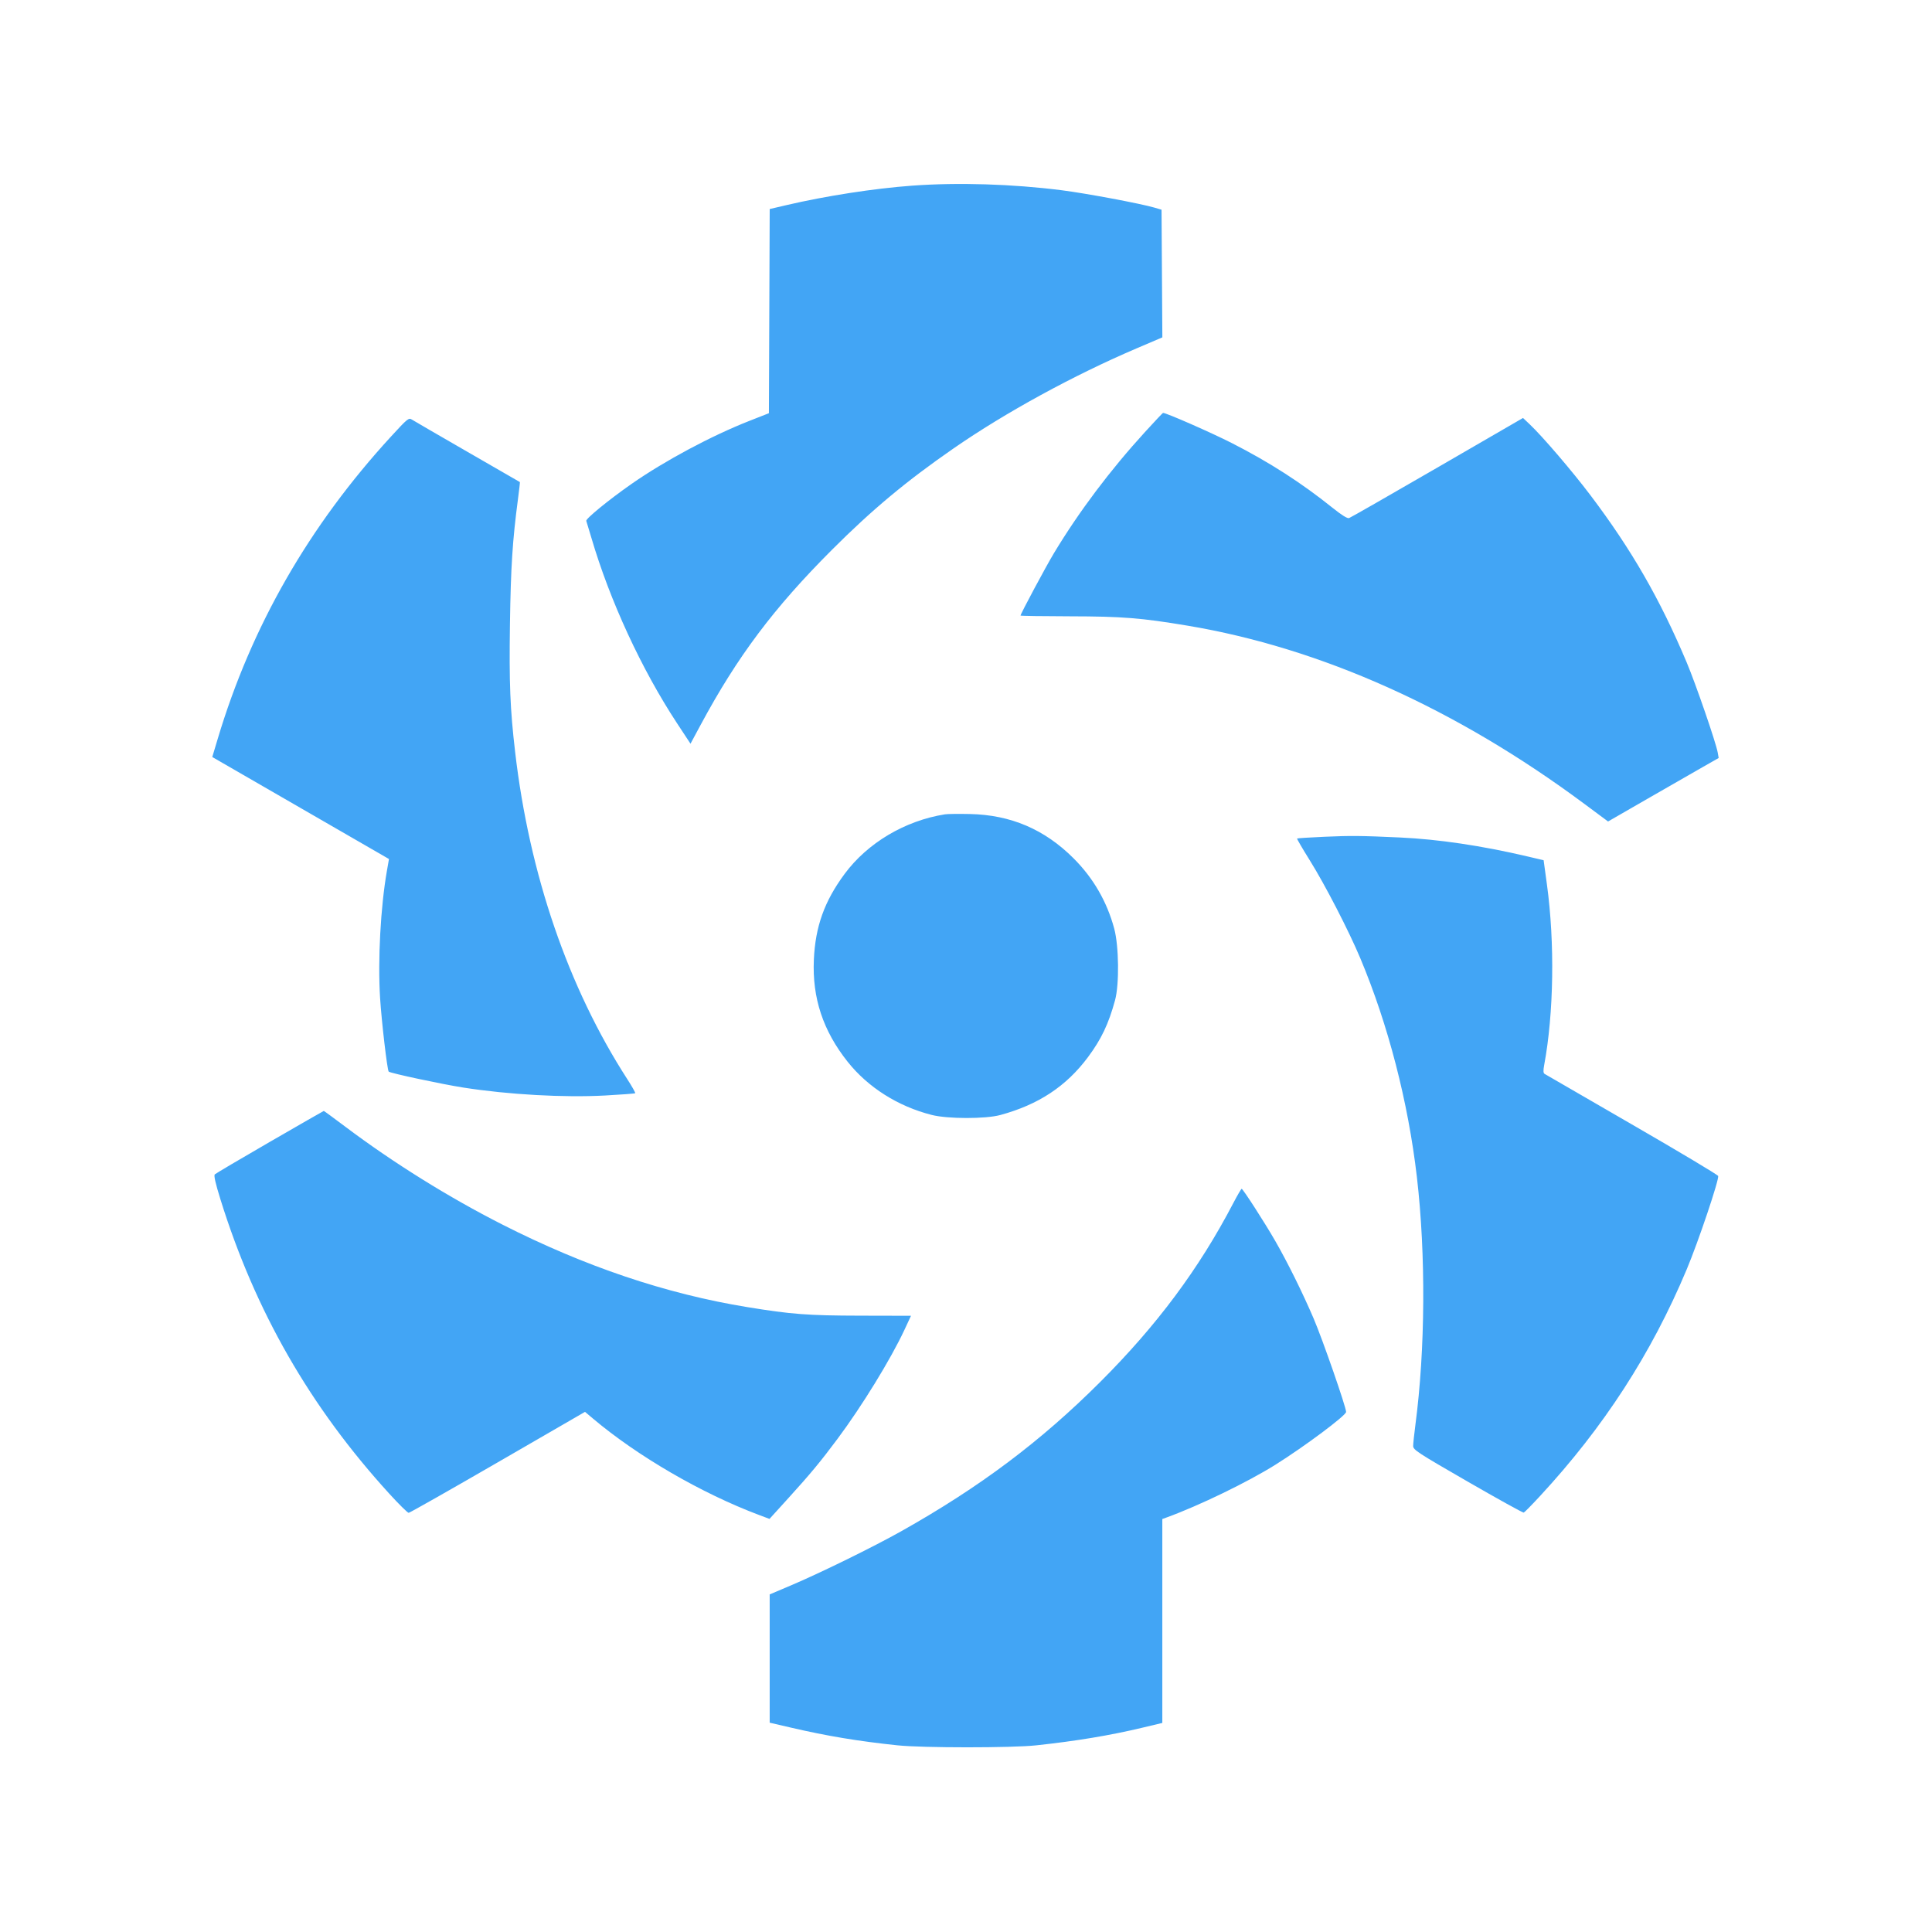
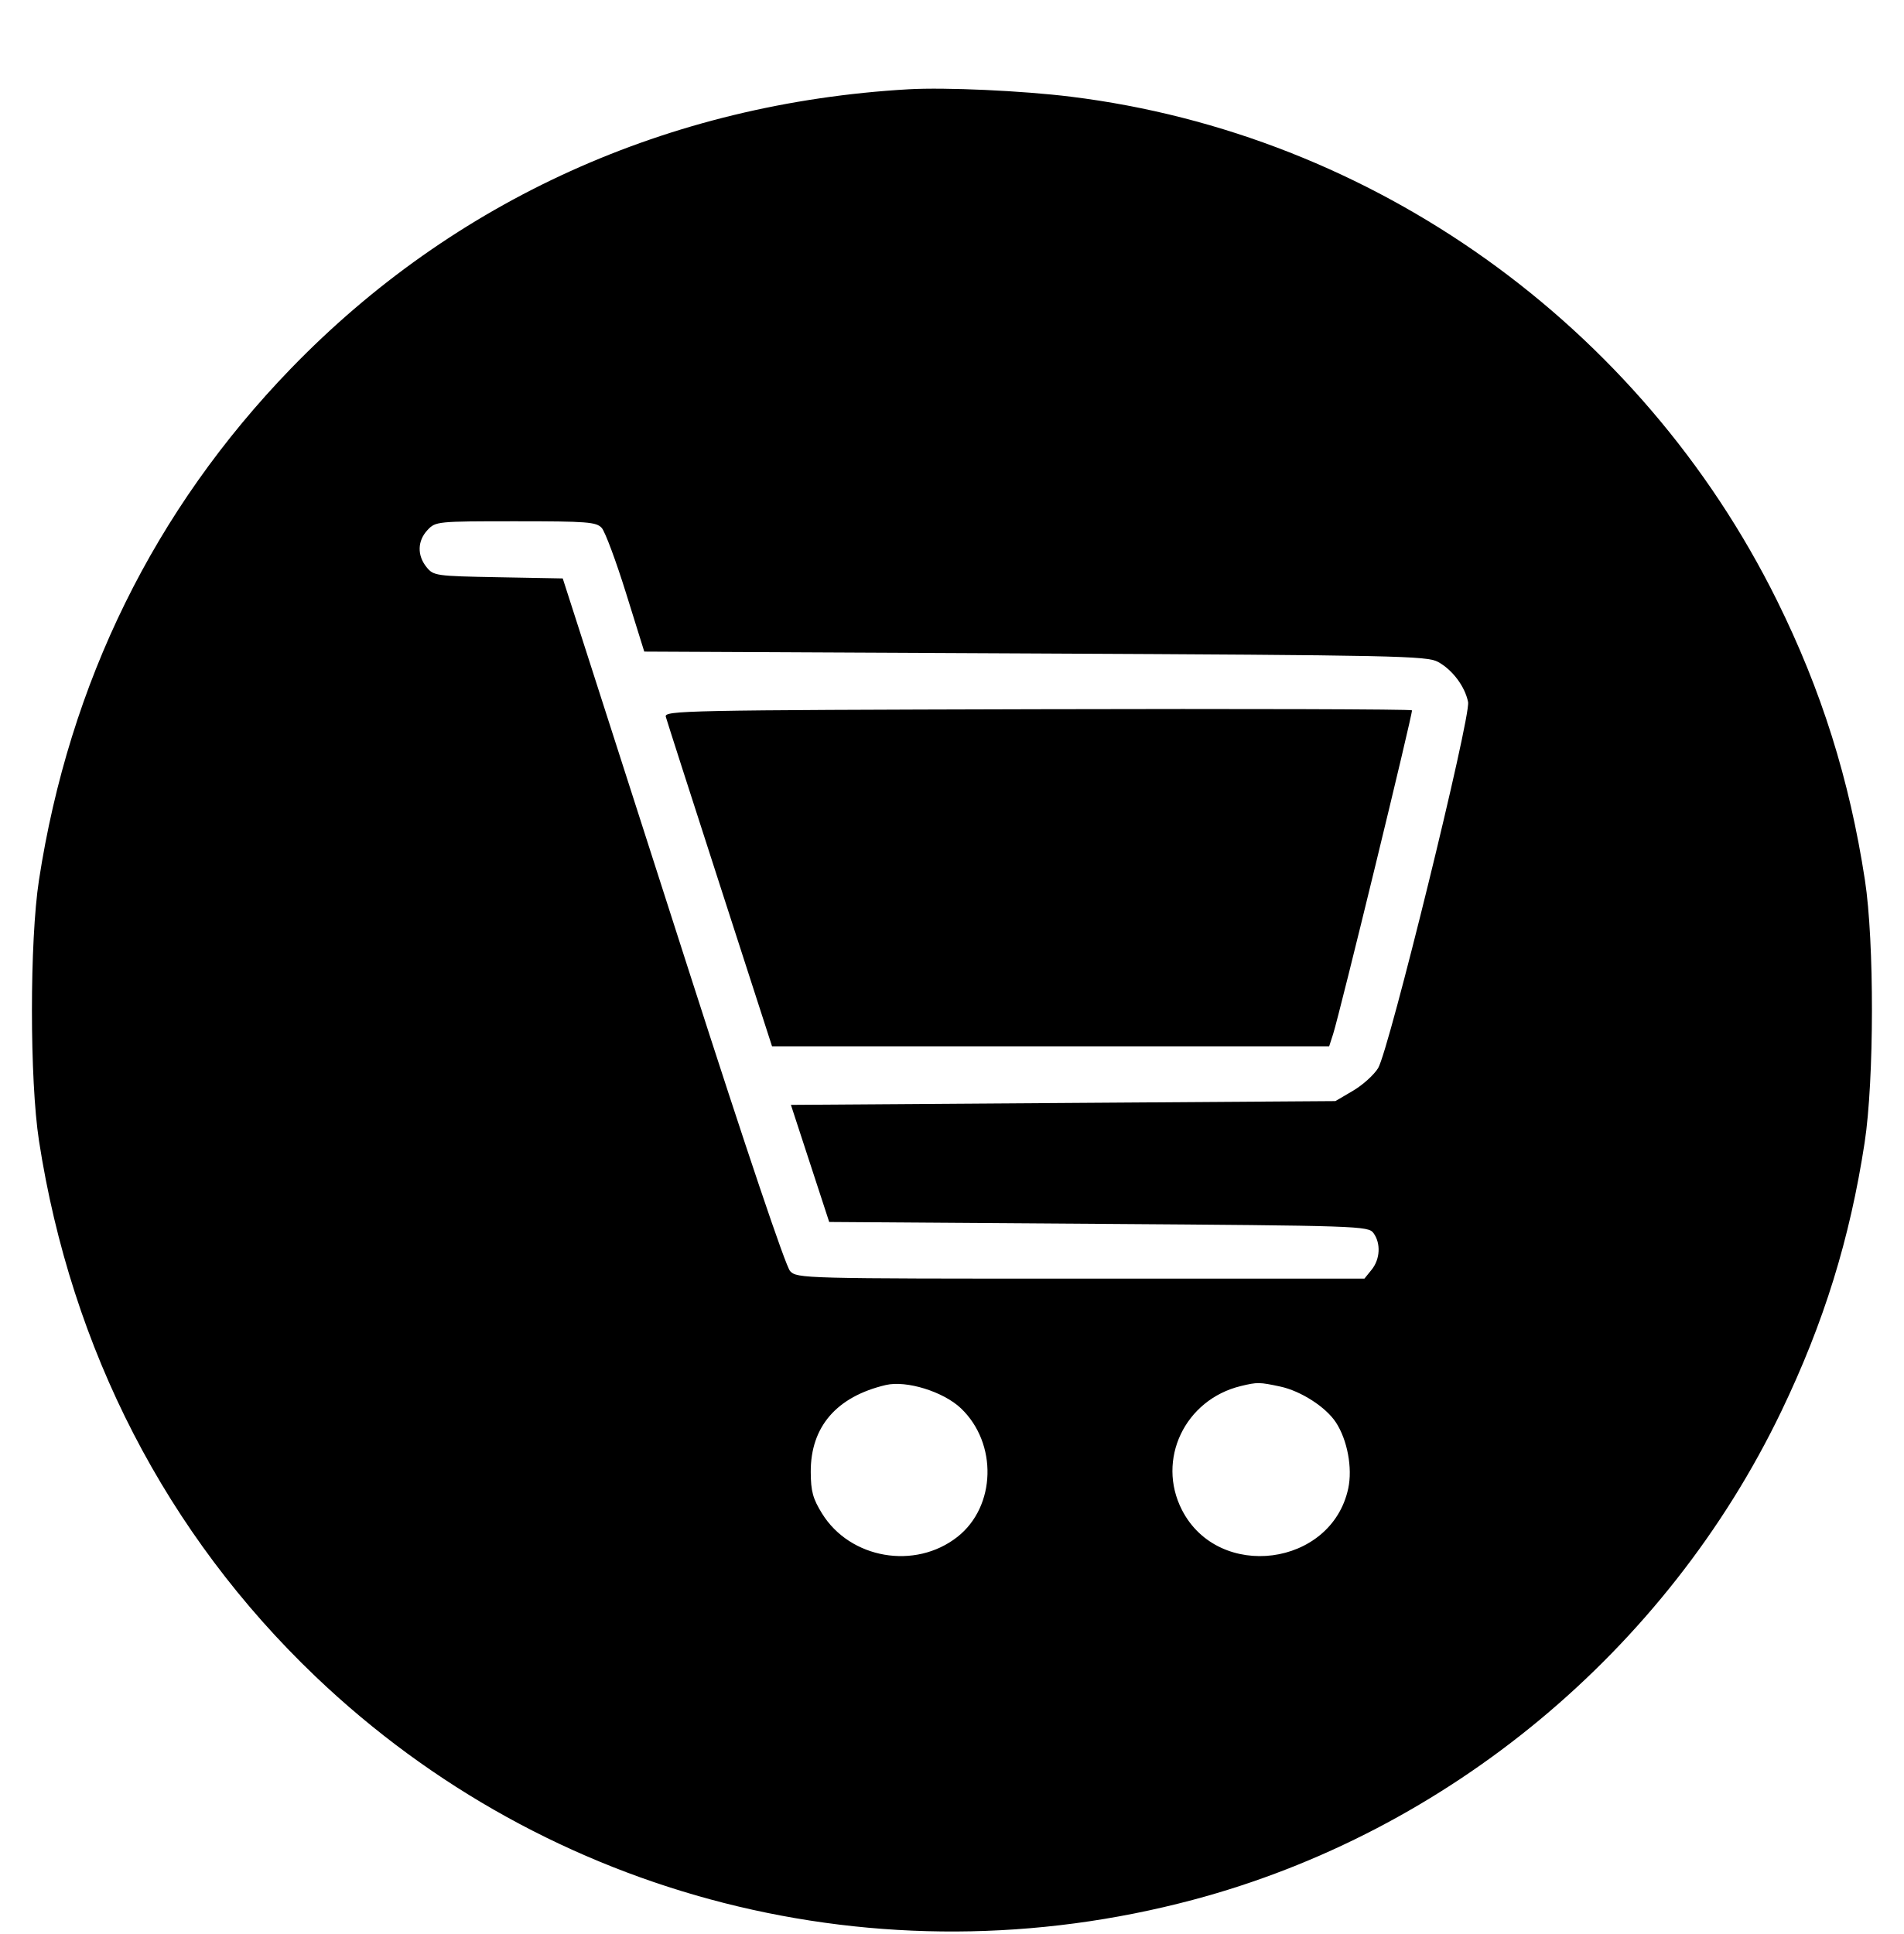
- <svg xmlns="http://www.w3.org/2000/svg" width="1240" height="1240">
-   <path d="M585.5 119.157c-24.392 1.775-55.454 6.582-80.743 12.495l-10.743 2.512-.257 65.522-.257 65.523-12.5 4.911c-24.453 9.608-54.301 25.574-75.692 40.488-14.402 10.041-29.52 22.393-29.025 23.713.243.648 1.692 5.443 3.22 10.655 11.868 40.48 32.267 84.639 55.173 119.442l8.503 12.917 6.683-12.417c23.502-43.672 46.807-74.722 84.066-112.002 25.738-25.754 47.825-44.173 78.072-65.109 33.386-23.108 77-46.934 117.761-64.332l16.261-6.94-.261-40.974-.261-40.973-4.5-1.319c-8.958-2.625-43.862-9.169-59.5-11.155-31.749-4.032-66.513-5.102-96-2.957M734.906 277.25c-22.472 24.627-42.334 51.05-58.443 77.75-5.099 8.45-21.464 39.014-21.462 40.083 0 .229 14.287.445 31.75.479 33.627.065 45.612 1.017 75.303 5.978 85.759 14.331 172.63 53.33 254.813 114.394l15.221 11.31 25.706-14.808c14.138-8.144 30.112-17.312 35.497-20.372l9.79-5.564-.61-3.5c-1.096-6.29-14.149-44.185-19.977-58-17.139-40.622-35.248-72.077-61.599-107-11.686-15.488-30.818-37.844-39.039-45.62l-4.356-4.119-55 31.858c-30.25 17.522-55.747 32.106-56.66 32.408-1.079.358-4.75-1.93-10.5-6.543-20.084-16.116-40.545-29.274-64.607-41.547C777.601 277.739 748.585 265 746.461 265c-.207 0-5.407 5.512-11.555 12.25m-483.911 2.889c-52.729 57.452-89.592 121.745-111.254 194.044l-3.501 11.683 56.707 32.735 56.706 32.734-1.326 7.583c-4.069 23.272-5.894 57.248-4.381 81.582.926 14.898 4.591 46.254 5.526 47.28.898.986 34.289 8.122 48.028 10.264 28.958 4.515 64.488 6.499 90.867 5.074 10.377-.56 19.07-1.222 19.319-1.471.248-.248-2.035-4.306-5.074-9.017-37.96-58.843-62.879-131.564-72.005-210.13-3.219-27.711-3.869-43.866-3.307-82.149.534-36.338 1.631-53.441 5.12-79.832.798-6.039 1.368-11.04 1.266-11.112-.102-.073-15.261-8.815-33.686-19.427-18.425-10.613-34.464-19.919-35.642-20.682-2.027-1.312-2.739-.735-13.363 10.841M606.5 522.653c-25.669 4.073-49.712 18.357-64.437 38.283-12.956 17.531-18.769 33.768-19.713 55.064-1.087 24.502 5.901 45.6 21.676 65.452 13.091 16.473 32.315 28.634 53.974 34.141 10.222 2.599 34.507 2.629 44 .054 24.469-6.637 42.328-18.418 56.253-37.107 8.576-11.511 13.261-21.347 17.403-36.54 2.782-10.202 2.502-34.762-.523-46-4.654-17.286-13.403-32.422-26.057-45.076-18.639-18.639-40.322-27.911-66.576-28.47-7.15-.152-14.35-.062-16 .199m243.676 14.396c-9.529.421-17.487.928-17.685 1.126-.198.198 3.43 6.427 8.061 13.843 9.872 15.805 25.076 45.255 32.515 62.982 17.89 42.628 30.726 92.267 36.33 140.5 5.776 49.707 5.41 110.661-.955 158.936-.793 6.015-1.442 12.144-1.442 13.62 0 2.476 2.712 4.248 35.027 22.888 19.264 11.113 35.44 20.059 35.946 19.88.506-.178 5.205-4.957 10.444-10.619 40.968-44.285 71.417-91.321 94.113-145.385 7.518-17.906 21.003-57.989 20.208-60.062-.302-.785-25.229-15.681-55.393-33.103-30.165-17.421-55.37-32.011-56.011-32.422-.843-.54-.908-2.132-.233-5.74 6.158-32.924 6.854-78.418 1.771-115.688l-2.141-15.695-10.616-2.49c-29.261-6.862-56.983-10.974-81.615-12.105-25.026-1.149-31.483-1.212-48.324-.466M173.193 732.877c-18.869 10.91-34.771 20.301-35.338 20.868-.708.708.416 5.685 3.59 15.893 22.372 71.955 57.534 133.26 108.468 189.112 6.144 6.737 11.715 12.235 12.379 12.217.665-.019 26.402-14.607 57.195-32.419l55.987-32.386 5.013 4.231c28.719 24.239 69.849 48.122 106.705 61.961l6.691 2.512 11.972-13.183c14.282-15.727 20.74-23.512 31.675-38.183 15.78-21.171 34.174-51.134 42.972-70l4.197-9-32.6-.072c-33.662-.073-44.236-.877-72.599-5.517-52.086-8.52-104.017-26.026-157-52.926-34.47-17.5-69.941-39.589-100.682-62.699-7.525-5.657-13.825-10.277-14-10.266-.175.011-15.756 8.946-34.625 19.857M791.52 772.25c-22.058 42.207-48.977 78.371-85.449 114.795-38.124 38.072-77.236 67.416-127.546 95.69-17.969 10.099-51.743 26.686-70.775 34.76l-13.75 5.834v82.327l13.75 3.194c23.233 5.395 43.059 8.689 68.25 11.336 16.09 1.691 73.361 1.705 89 .021 25.772-2.774 47.439-6.375 68.25-11.344l12.75-3.045V974.95l2.75-1.001c20.982-7.643 52.157-22.755 69.847-33.859 18.882-11.852 45.274-31.559 45.357-33.868.102-2.831-15.119-46.644-20.841-59.99-7.171-16.726-16.651-35.878-24.655-49.808-6.712-11.68-20.708-33.401-21.531-33.415-.315-.005-2.748 4.154-5.407 9.241" fill="#42a5f5" fill-rule="evenodd" />
+ <svg xmlns="http://www.w3.org/2000/svg" width="504" height="512">
+   <path d="M240.5 23.637c-63.535 3.649-120.406 29.377-163.549 73.989C40.887 134.919 18.369 180.662 10.313 233c-2.479 16.104-2.476 52.936.006 69 8.548 55.322 33.759 104.176 73.186 141.818 61.768 58.974 149.246 81.245 232.288 59.139 67.486-17.966 125.291-65.968 155.747-129.334 11.274-23.458 18.133-45.582 22.05-71.123 2.545-16.599 2.588-53.183.081-69.5-4.109-26.745-11.498-50.236-23.292-74.047-36.161-73.009-106.855-123.454-186.88-133.351-12.882-1.594-33.254-2.524-42.999-1.965M113.174 140.314c-2.683 2.856-2.786 6.707-.264 9.825 1.851 2.289 2.427 2.371 18.982 2.677l17.073.315 4.403 13.685c2.422 7.526 15.535 48.334 29.139 90.684 15.09 46.976 25.478 77.78 26.641 79 1.874 1.965 3.21 2 76.968 2h75.061l1.911-2.361c2.261-2.792 2.474-6.988.493-9.698-1.376-1.882-3.599-1.956-72.75-2.441l-71.331-.5-5.068-15.5-5.067-15.5 72.067-.5 72.068-.5 4.663-2.741c2.565-1.508 5.556-4.208 6.647-6 2.884-4.737 24.583-93.046 23.811-96.906-.823-4.113-4.128-8.527-7.95-10.618-2.934-1.606-10.892-1.772-106.649-2.235l-103.478-.5-4.826-15.481c-2.654-8.515-5.547-16.277-6.427-17.25-1.435-1.586-3.792-1.769-22.772-1.769-20.836 0-21.205.037-23.345 2.314m161.461 47.441c-93.497.241-98.84.35-98.389 2 .262.96 6.696 20.983 14.299 44.495L204.368 277h147.477l1.049-3.25c1.746-5.412 21.157-85.116 20.872-85.703-.146-.301-44.755-.432-99.131-.292M234.5 366.66c-13.048 3.069-19.945 11.058-19.886 23.035.025 5.085.559 7.051 2.985 10.974 7.434 12.025 24.651 15.002 35.844 6.197 10.234-8.05 10.675-24.784.899-34.063-4.626-4.39-14.413-7.42-19.842-6.143m94 .269c-14.861 3.586-22.44 19.517-15.616 32.824 9.678 18.873 39.573 14.997 44.013-5.707 1.161-5.413-.228-12.85-3.266-17.486-2.666-4.069-9.257-8.314-14.731-9.488-5.514-1.183-6.062-1.19-10.4-.143" fill="undefined" fill-rule="evenodd" />
</svg>
